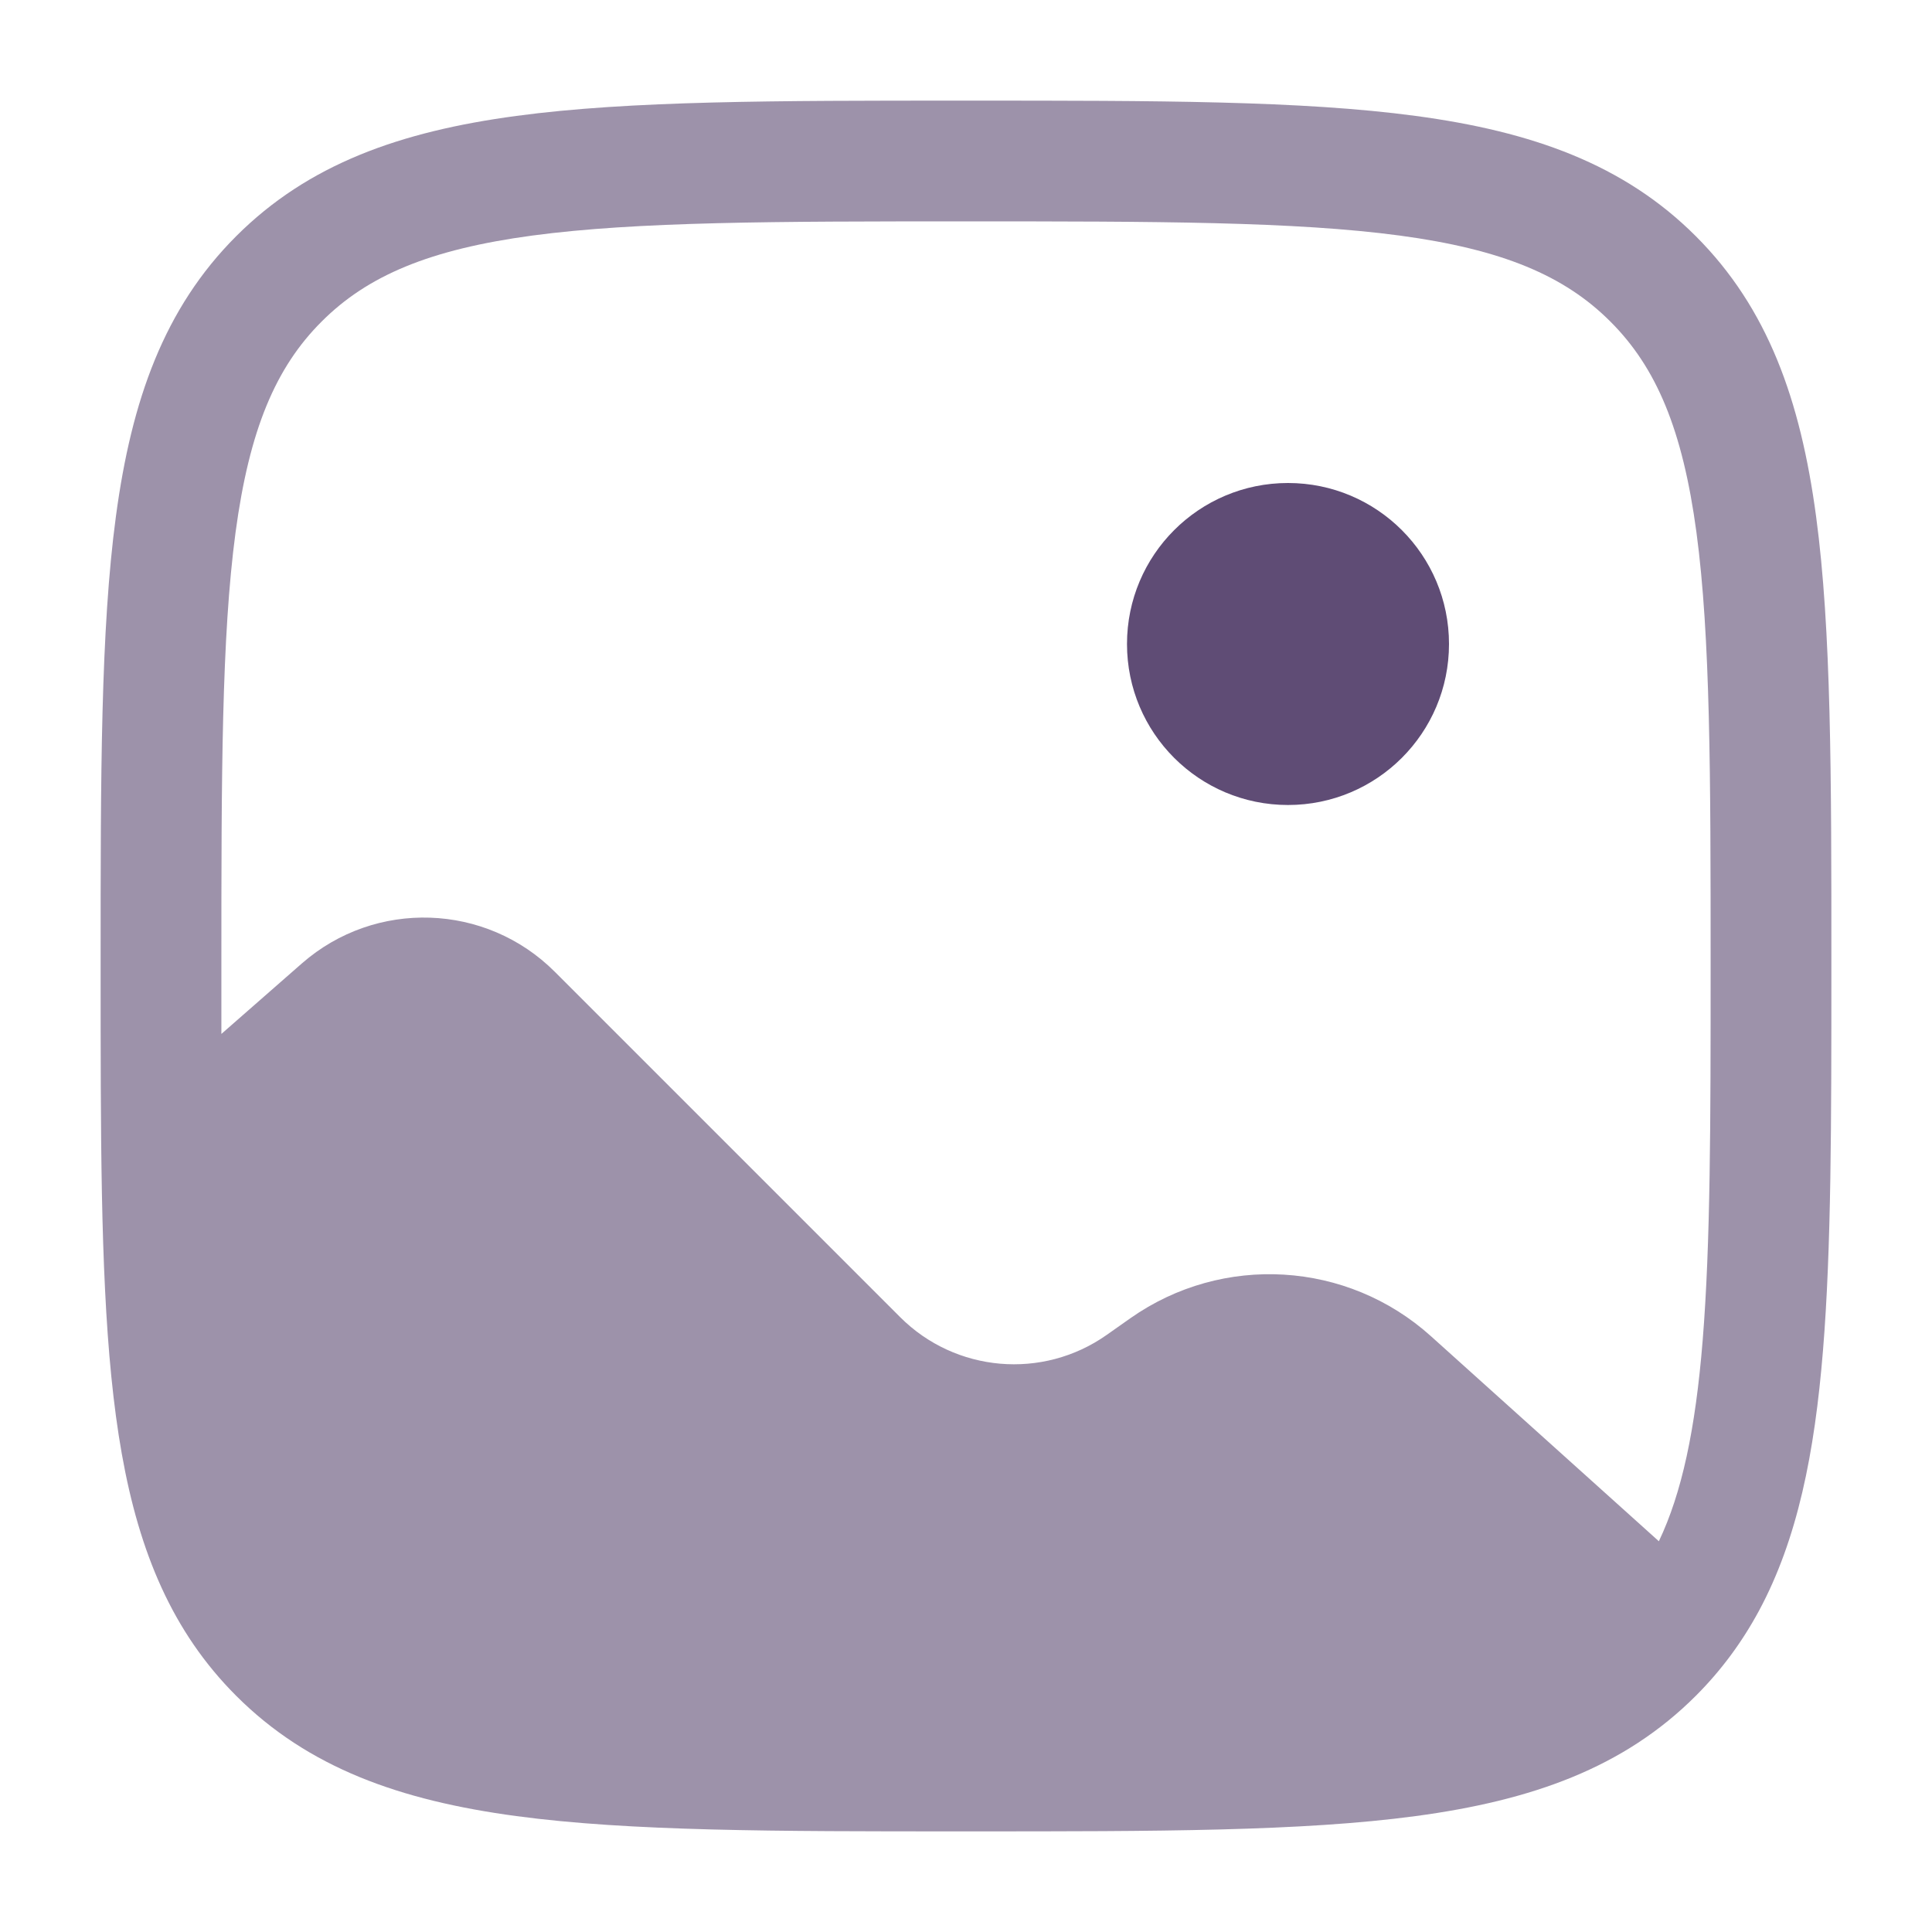
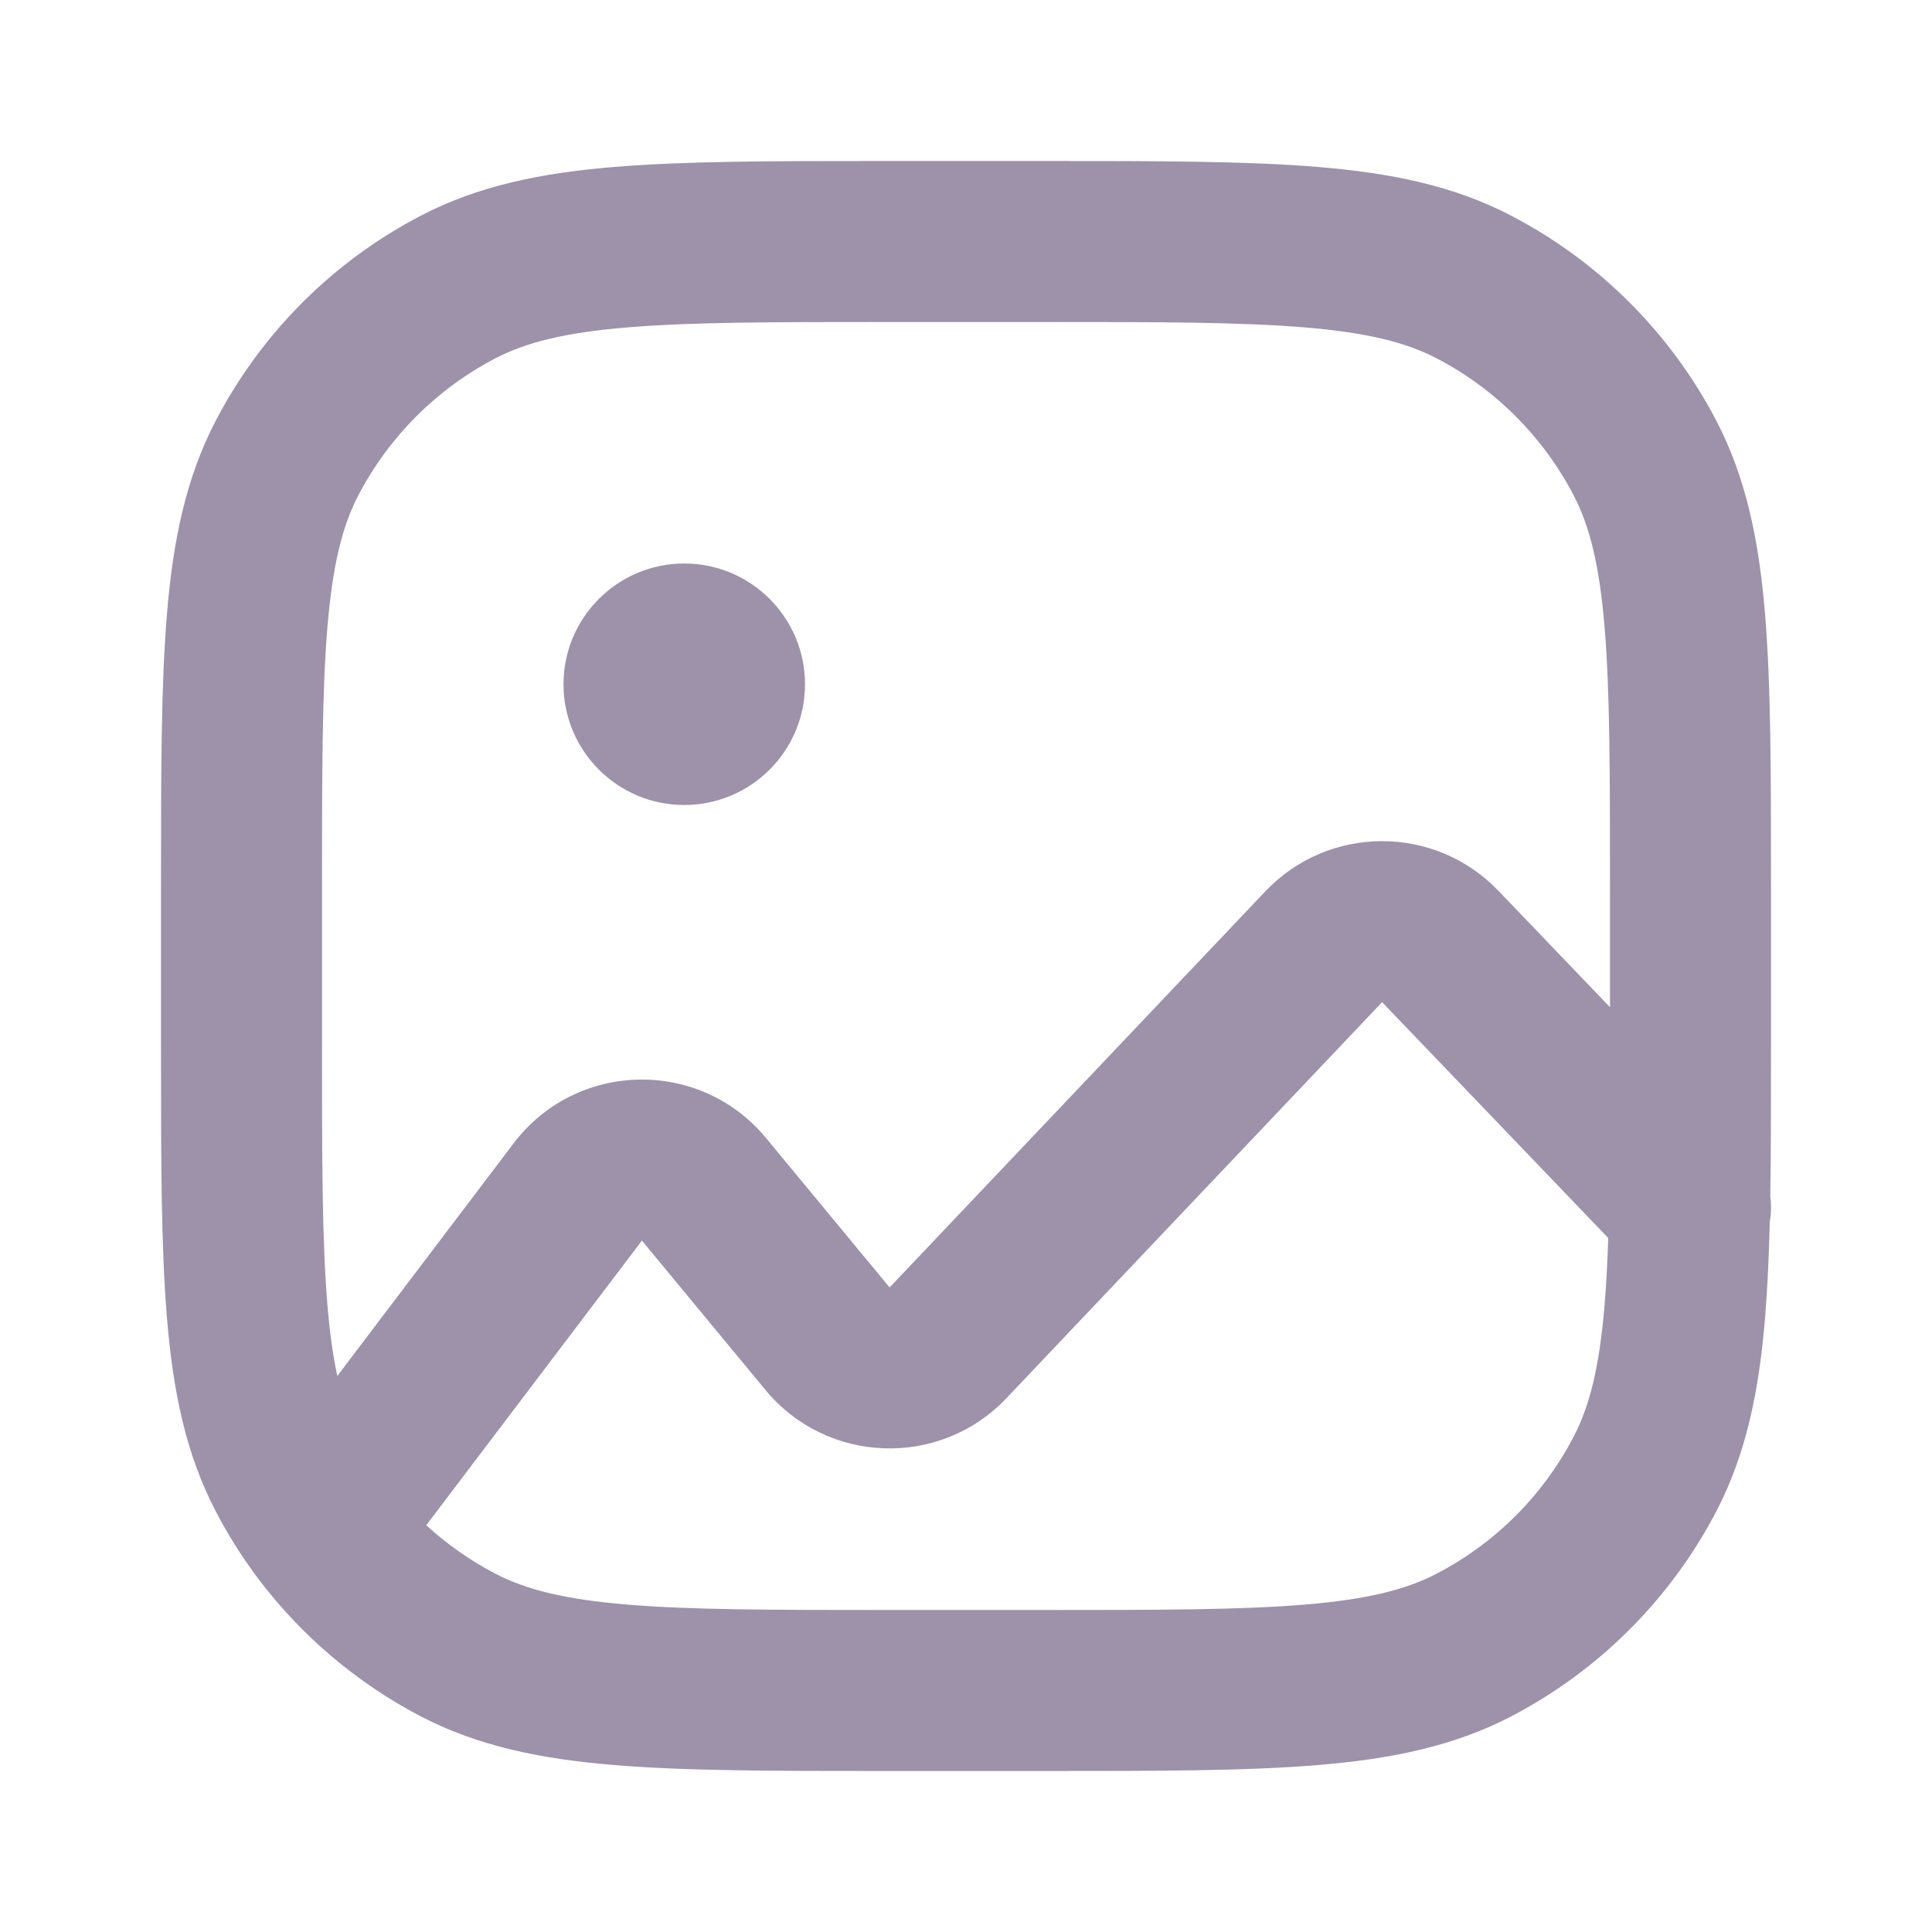
- <svg xmlns="http://www.w3.org/2000/svg" width="800px" height="800px" viewBox="0 0 24 24" fill="none">
-   <path d="M18 8C18 9.105 17.105 10 16 10C14.895 10 14 9.105 14 8C14 6.895 14.895 6 16 6C17.105 6 18 6.895 18 8Z" fill="#5f4c75" />
-   <path fill-rule="evenodd" clip-rule="evenodd" d="M11.943 1.25H12.057C14.366 1.25 16.175 1.25 17.586 1.44C19.031 1.634 20.171 2.039 21.066 2.934C21.961 3.829 22.366 4.969 22.56 6.414C22.75 7.825 22.75 9.634 22.75 11.943V12.031C22.75 13.94 22.75 15.502 22.646 16.774C22.542 18.053 22.329 19.121 21.851 20.009C21.64 20.4 21.381 20.751 21.066 21.066C20.171 21.961 19.031 22.366 17.586 22.56C16.175 22.75 14.366 22.75 12.057 22.75H11.943C9.634 22.75 7.825 22.75 6.414 22.56C4.969 22.366 3.829 21.961 2.934 21.066C2.141 20.273 1.731 19.285 1.513 18.06C1.299 16.857 1.26 15.36 1.252 13.502C1.25 13.029 1.25 12.529 1.25 12.001V11.943C1.25 9.634 1.25 7.825 1.44 6.414C1.634 4.969 2.039 3.829 2.934 2.934C3.829 2.039 4.969 1.634 6.414 1.44C7.825 1.25 9.634 1.25 11.943 1.25ZM6.614 2.926C5.335 3.098 4.564 3.425 3.995 3.995C3.425 4.564 3.098 5.335 2.926 6.614C2.752 7.914 2.75 9.622 2.75 12C2.75 12.29 2.75 12.572 2.75 12.844L3.751 11.967C4.663 11.17 6.036 11.216 6.892 12.072L11.182 16.362C11.869 17.049 12.951 17.143 13.746 16.584L14.044 16.374C15.189 15.57 16.737 15.663 17.776 16.599L20.607 19.146C20.892 18.548 21.061 17.762 21.151 16.653C21.249 15.448 21.25 13.946 21.25 12C21.25 9.622 21.248 7.914 21.074 6.614C20.902 5.335 20.575 4.564 20.005 3.995C19.436 3.425 18.665 3.098 17.386 2.926C16.086 2.752 14.378 2.75 12 2.75C9.622 2.75 7.914 2.752 6.614 2.926Z" fill="#9d92aa" />
+ <svg xmlns="http://www.w3.org/2000/svg" viewBox="0 0 24.00 24.00" fill="none" stroke="#000000" stroke-width="0">
+   <g id="SVGRepo_bgCarrier" stroke-width="0" />
+   <g id="SVGRepo_tracerCarrier" stroke-linecap="round" stroke-linejoin="round" />
+   <g id="SVGRepo_iconCarrier">
+     <path d="M8.5 10C9.328 10 10 9.328 10 8.5C10 7.672 9.328 7 8.5 7C7.672 7 7 7.672 7 8.5C7 9.328 7.672 10 8.5 10Z" fill="#9d92aa" />
+     <path fill-rule="evenodd" clip-rule="evenodd" d="M11.005 2H12.995C14.38 2 15.483 2 16.372 2.074C17.282 2.149 18.058 2.308 18.766 2.676C19.862 3.245 20.755 4.138 21.325 5.234C21.692 5.943 21.851 6.718 21.926 7.628C22 8.517 22 9.619 22 11.005V12.995C22 13.685 22 14.306 21.991 14.865C22.005 14.968 22.003 15.073 21.985 15.175C21.974 15.612 21.956 16.01 21.926 16.372C21.851 17.282 21.692 18.058 21.325 18.766C20.755 19.862 19.862 20.755 18.766 21.325C18.058 21.692 17.282 21.851 16.372 21.926C15.483 22 14.38 22 12.995 22H11.005C9.62 22 8.517 22 7.628 21.926C6.718 21.851 5.943 21.692 5.234 21.325C4.439 20.911 3.75 20.327 3.214 19.619C3.204 19.606 3.194 19.593 3.185 19.58C2.995 19.324 2.824 19.052 2.676 18.766C2.308 18.058 2.149 17.282 2.074 16.372C2 15.483 2 14.38 2 12.995V11.005C2 9.619 2 8.517 2.074 7.628C2.149 6.718 2.308 5.943 2.676 5.234C3.245 4.138 4.138 3.245 5.234 2.676C5.943 2.308 6.718 2.149 7.628 2.074C8.517 2 9.619 2 11.005 2ZM20 11.05V12.512L18.613 11.065C17.823 10.241 16.504 10.244 15.718 11.073L11.051 15.993L9.515 14.136C8.693 13.142 7.159 13.175 6.38 14.203L4.19 17.093C4.137 16.846 4.096 16.557 4.067 16.206C4.001 15.41 4 14.39 4 12.95V11.05C4 9.609 4.001 8.59 4.067 7.794C4.132 7.01 4.255 6.531 4.45 6.156C4.83 5.426 5.426 4.83 6.156 4.45C6.531 4.255 7.01 4.132 7.794 4.067C8.59 4.001 9.609 4 11.05 4H12.95C14.39 4 15.41 4.001 16.206 4.067C16.991 4.132 17.469 4.255 17.844 4.45C18.575 4.83 19.17 5.426 19.55 6.156C19.745 6.531 19.868 7.01 19.933 7.794C19.999 8.59 20 9.609 20 11.05ZM6.156 19.55C5.842 19.387 5.553 19.183 5.295 18.947L7.974 15.411L9.51 17.268C10.275 18.192 11.676 18.24 12.502 17.369L17.169 12.449L19.978 15.379C19.968 15.681 19.954 15.955 19.933 16.206C19.868 16.991 19.745 17.469 19.55 17.844C19.17 18.575 18.575 19.17 17.844 19.55C17.469 19.745 16.991 19.868 16.206 19.933C15.41 19.999 14.39 20 12.95 20H11.05C9.609 20 8.59 19.999 7.794 19.933C7.01 19.868 6.531 19.745 6.156 19.55Z" fill="#9d92aa" />
+   </g>
</svg>
